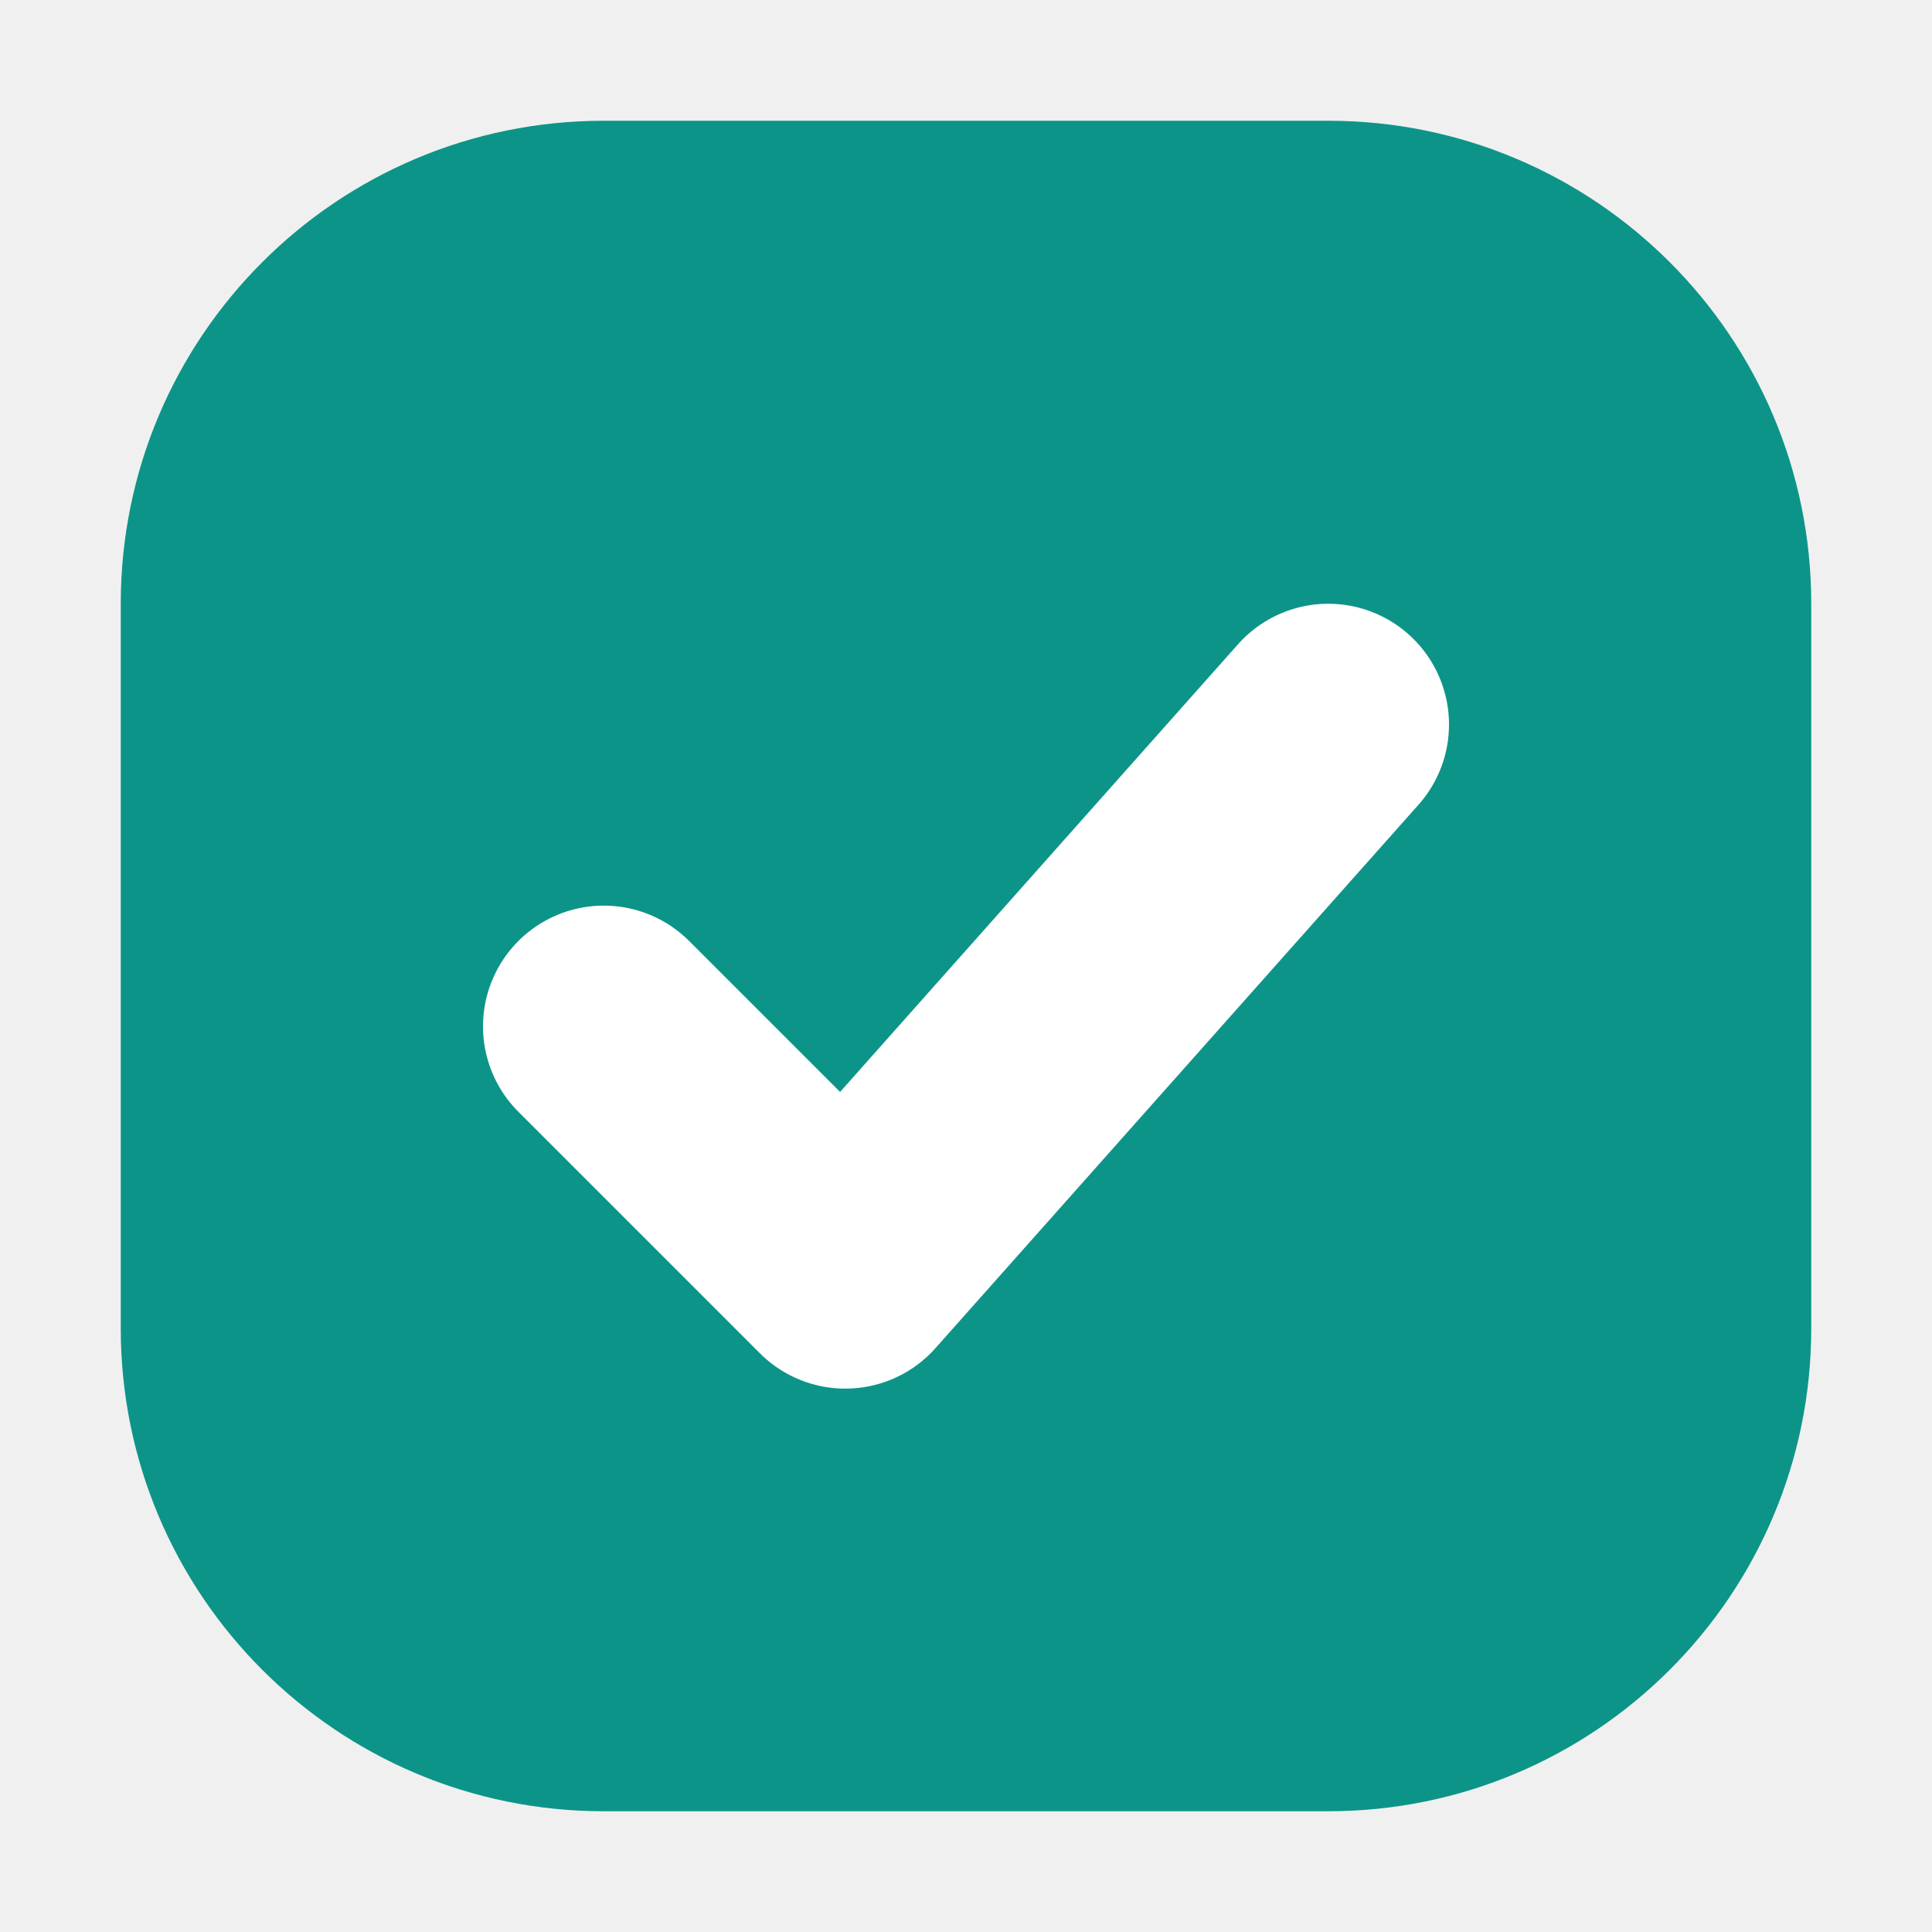
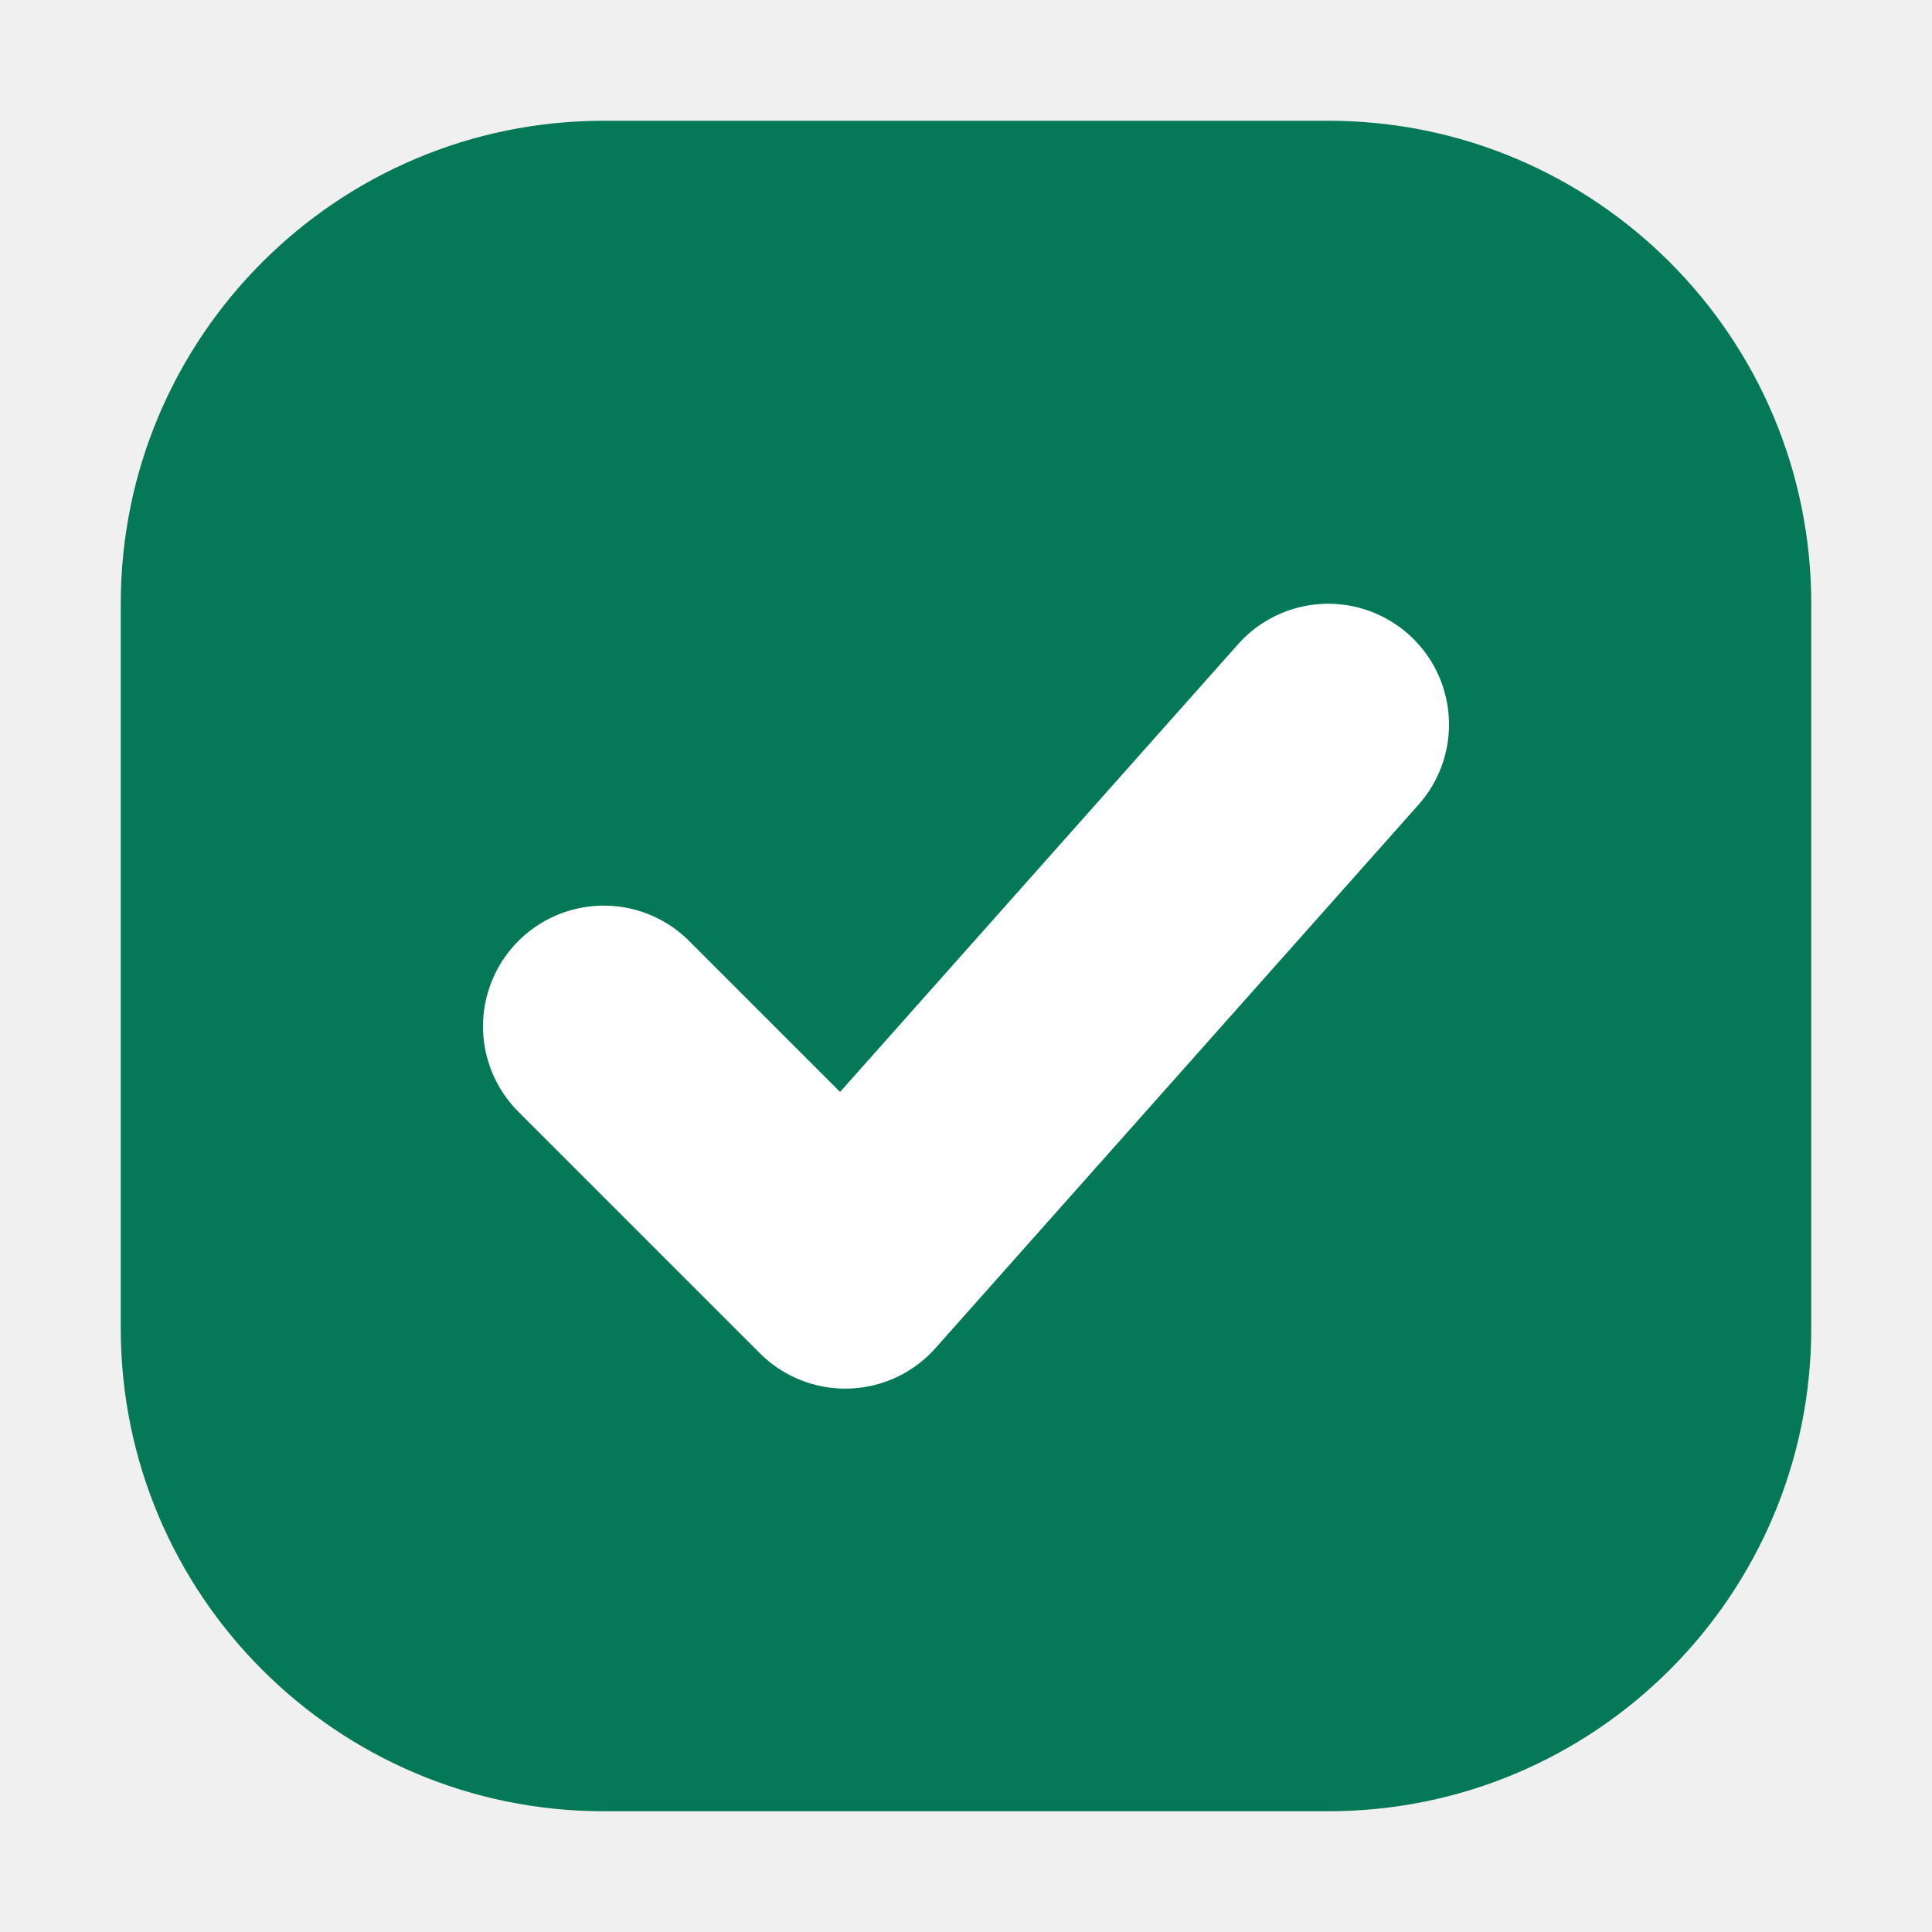
<svg xmlns="http://www.w3.org/2000/svg" width="16px" height="16px" viewBox="0 0 16 16" focusable="false" aria-hidden="true">
-   <rect x="1" y="1" width="14" height="14" rx="4" fill="#0D9488" />
+   <rect x="1" y="1" width="14" height="14" rx="4" fill="#047857" />
  <path d="M5 8.5 L7 10.5 L11 6" stroke="#FFFFFF" stroke-width="2" stroke-linecap="round" stroke-linejoin="round" fill="none" />
</svg>
